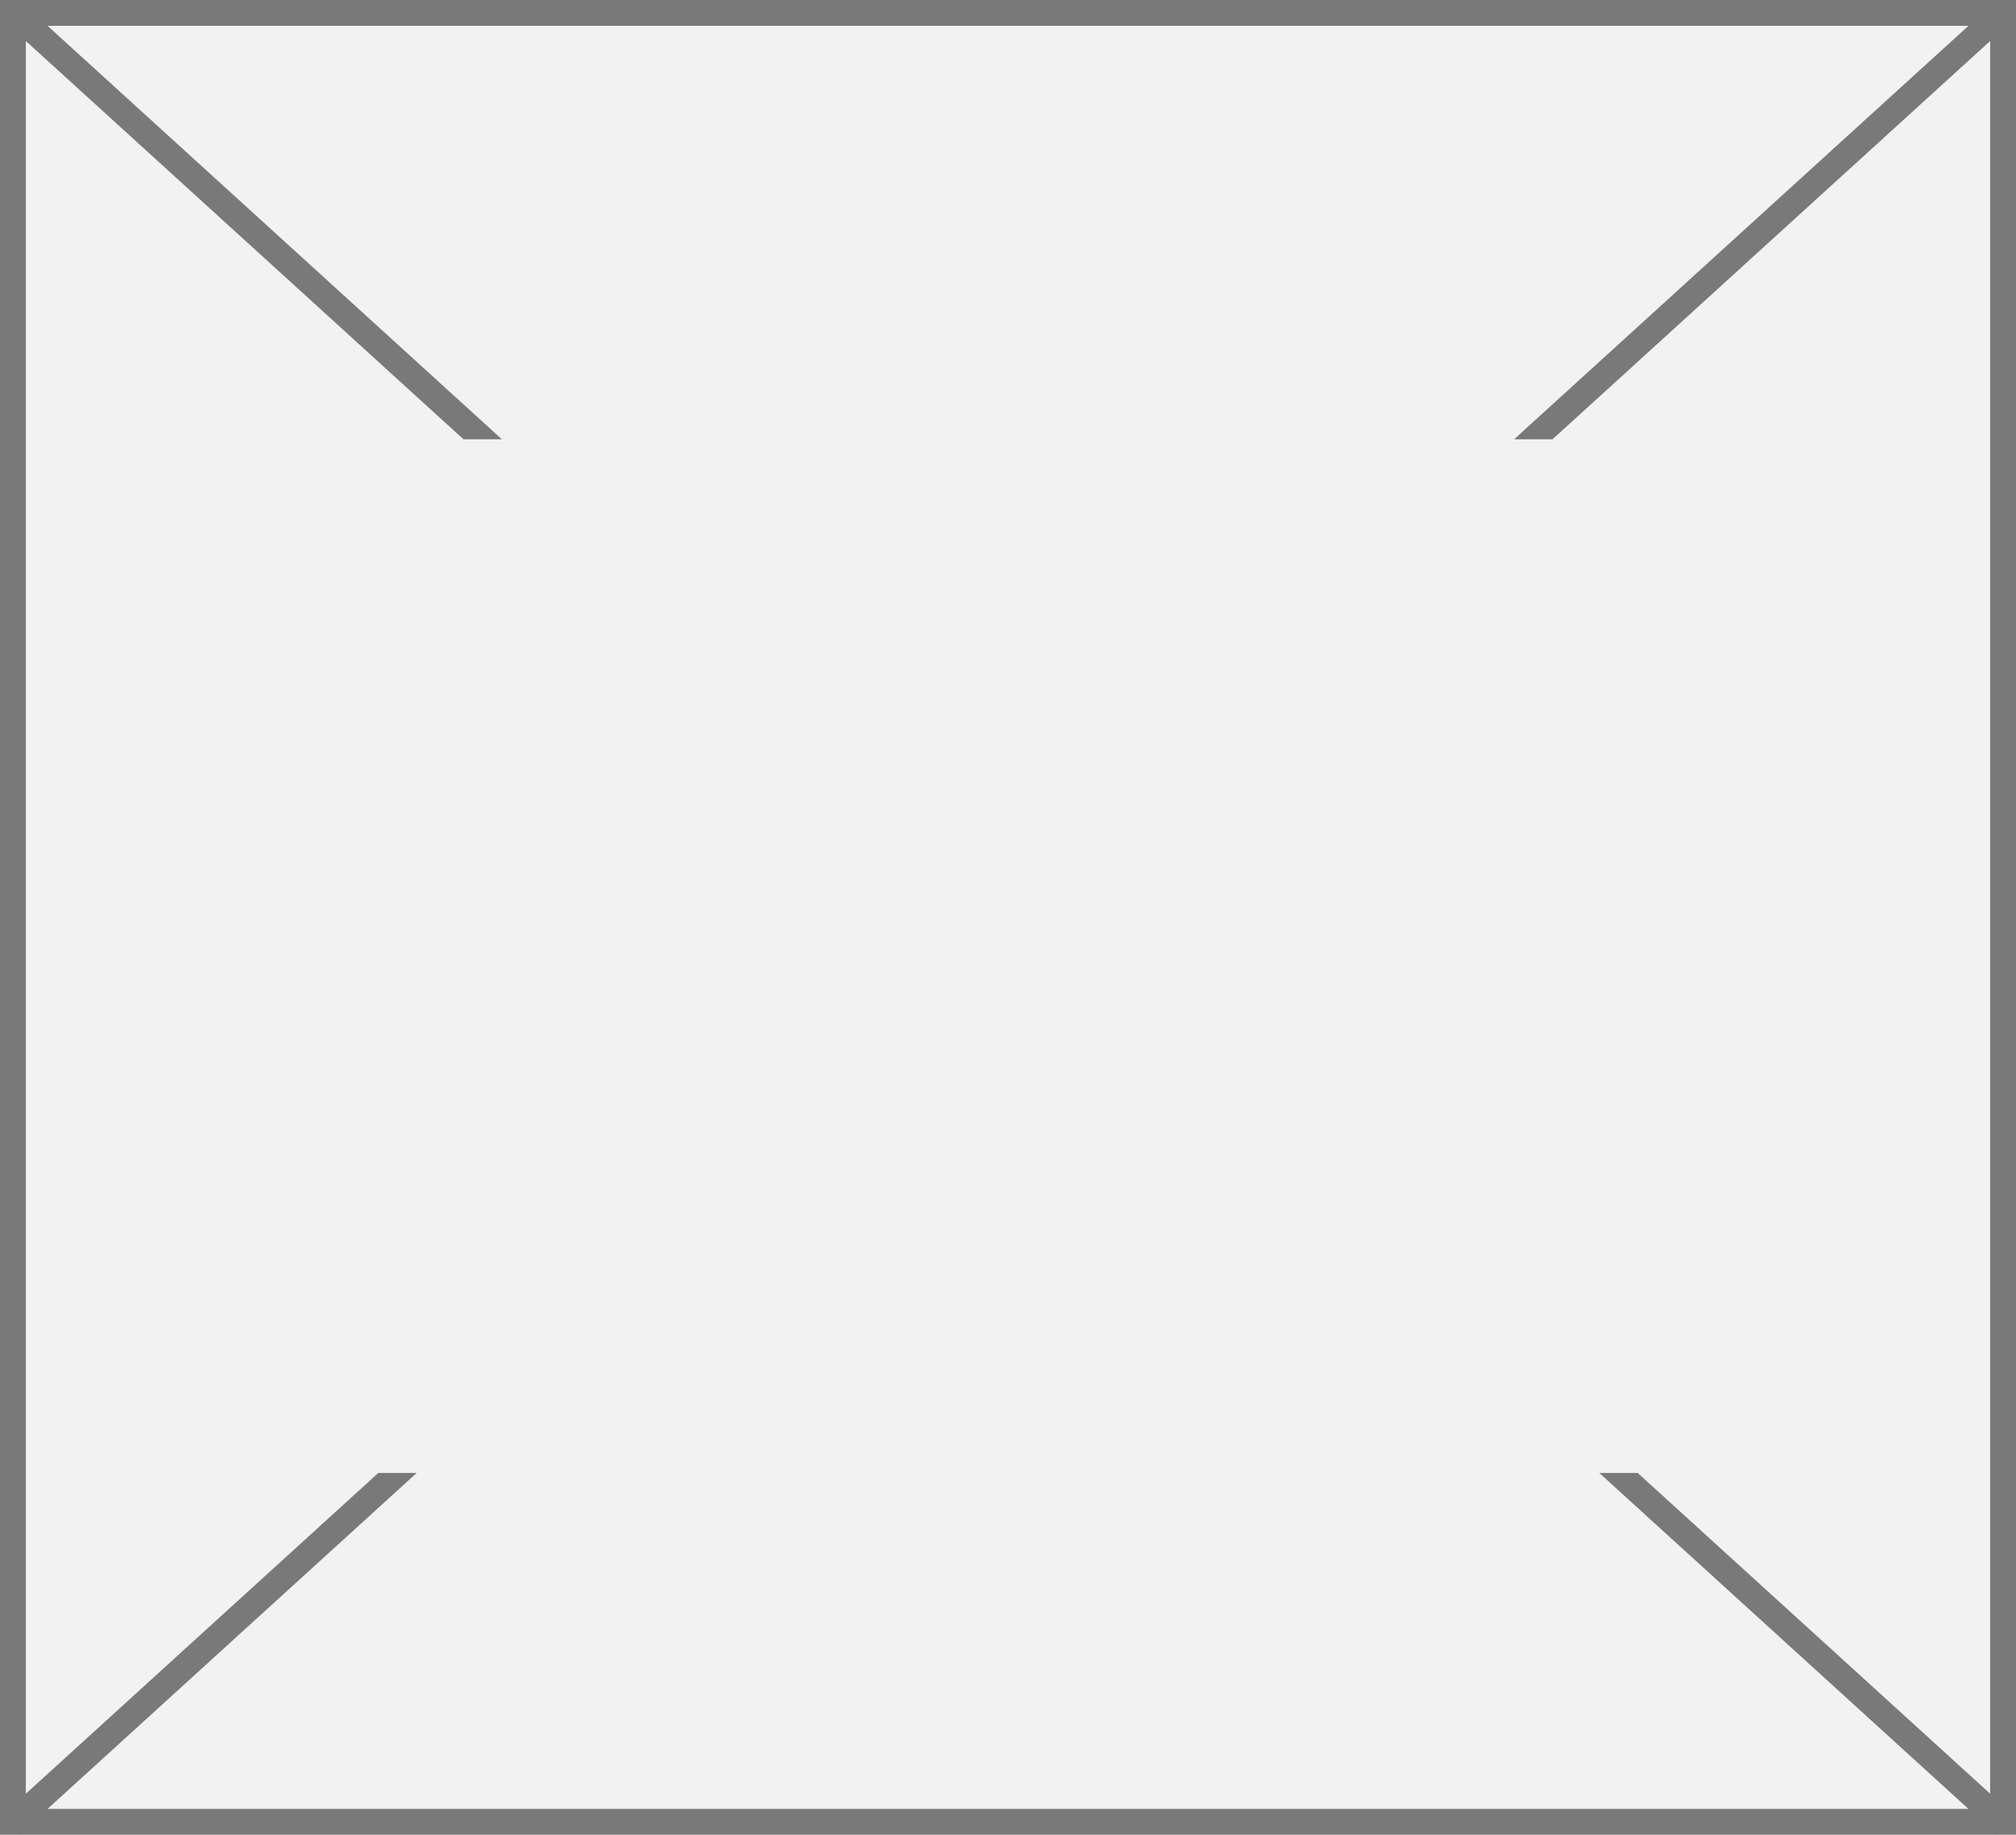
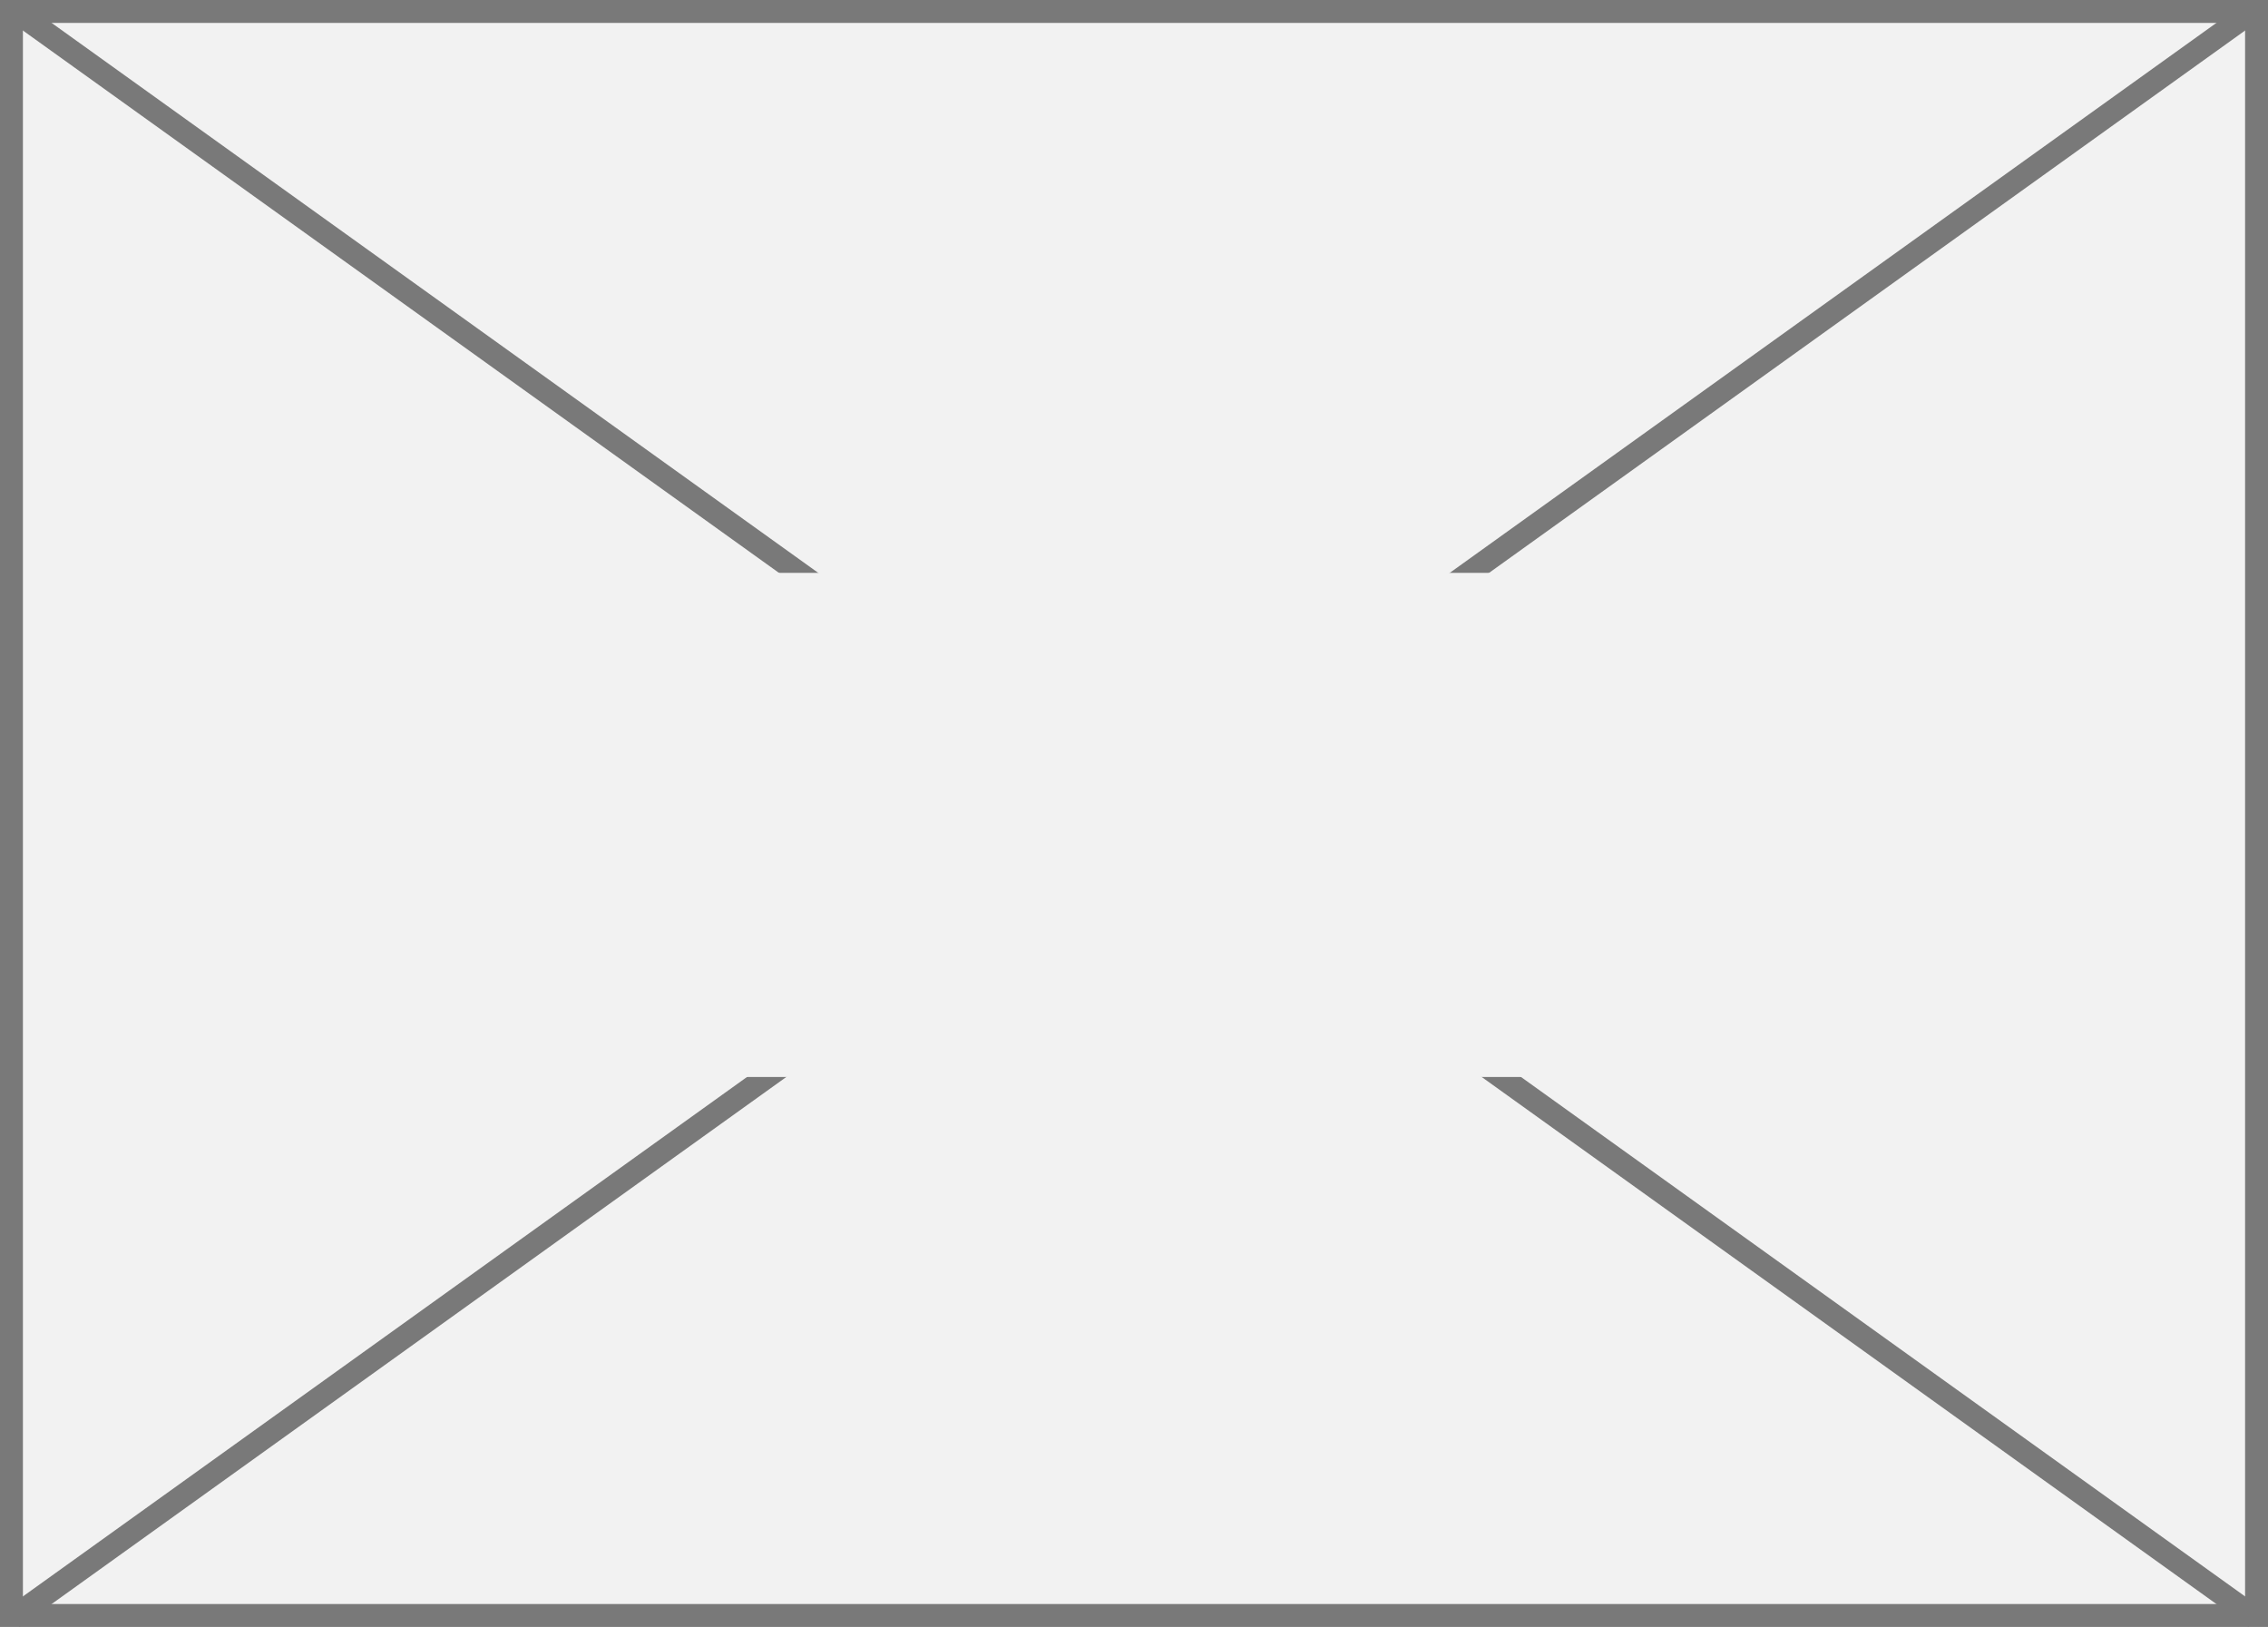
- <svg xmlns="http://www.w3.org/2000/svg" version="1.1" width="78px" height="71px">
+ <svg xmlns="http://www.w3.org/2000/svg" version="1.1" width="99px" height="71px">
  <defs>
-     <mask fill="white" id="clip863">
-       <path d="M 388 523  L 466 523  L 466 563  L 388 563  Z M 387 506  L 465 506  L 465 577  L 387 577  Z " fill-rule="evenodd" />
+     <mask fill="white" id="clip233">
+       <path d="M 277 531  L 356 531  L 356 553  L 277 553  Z M 266 506  L 365 506  L 365 577  L 266 577  Z " fill-rule="evenodd" />
    </mask>
  </defs>
-   <g transform="matrix(1 0 0 1 -387 -506 )">
-     <path d="M 387.5 506.5  L 464.5 506.5  L 464.5 576.5  L 387.5 576.5  L 387.5 506.5  Z " fill-rule="nonzero" fill="#f2f2f2" stroke="none" />
-     <path d="M 387.5 506.5  L 464.5 506.5  L 464.5 576.5  L 387.5 576.5  L 387.5 506.5  Z " stroke-width="1" stroke="#797979" fill="none" />
-     <path d="M 387.406 506.37  L 464.594 576.63  M 464.594 506.37  L 387.406 576.63  " stroke-width="1" stroke="#797979" fill="none" mask="url(#clip863)" />
+   <g transform="matrix(1 0 0 1 -266 -506 )">
+     <path d="M 266.5 506.5  L 364.5 506.5  L 364.5 576.5  L 266.5 576.5  L 266.5 506.5  Z " fill-rule="nonzero" fill="#f2f2f2" stroke="none" />
+     <path d="M 266.5 506.5  L 364.5 506.5  L 364.5 576.5  L 266.5 576.5  L 266.5 506.5  Z " stroke-width="1" stroke="#797979" fill="none" />
+     <path d="M 266.567 506.406  L 364.433 576.594  M 364.433 506.406  L 266.567 576.594  " stroke-width="1" stroke="#797979" fill="none" mask="url(#clip233)" />
  </g>
</svg>
